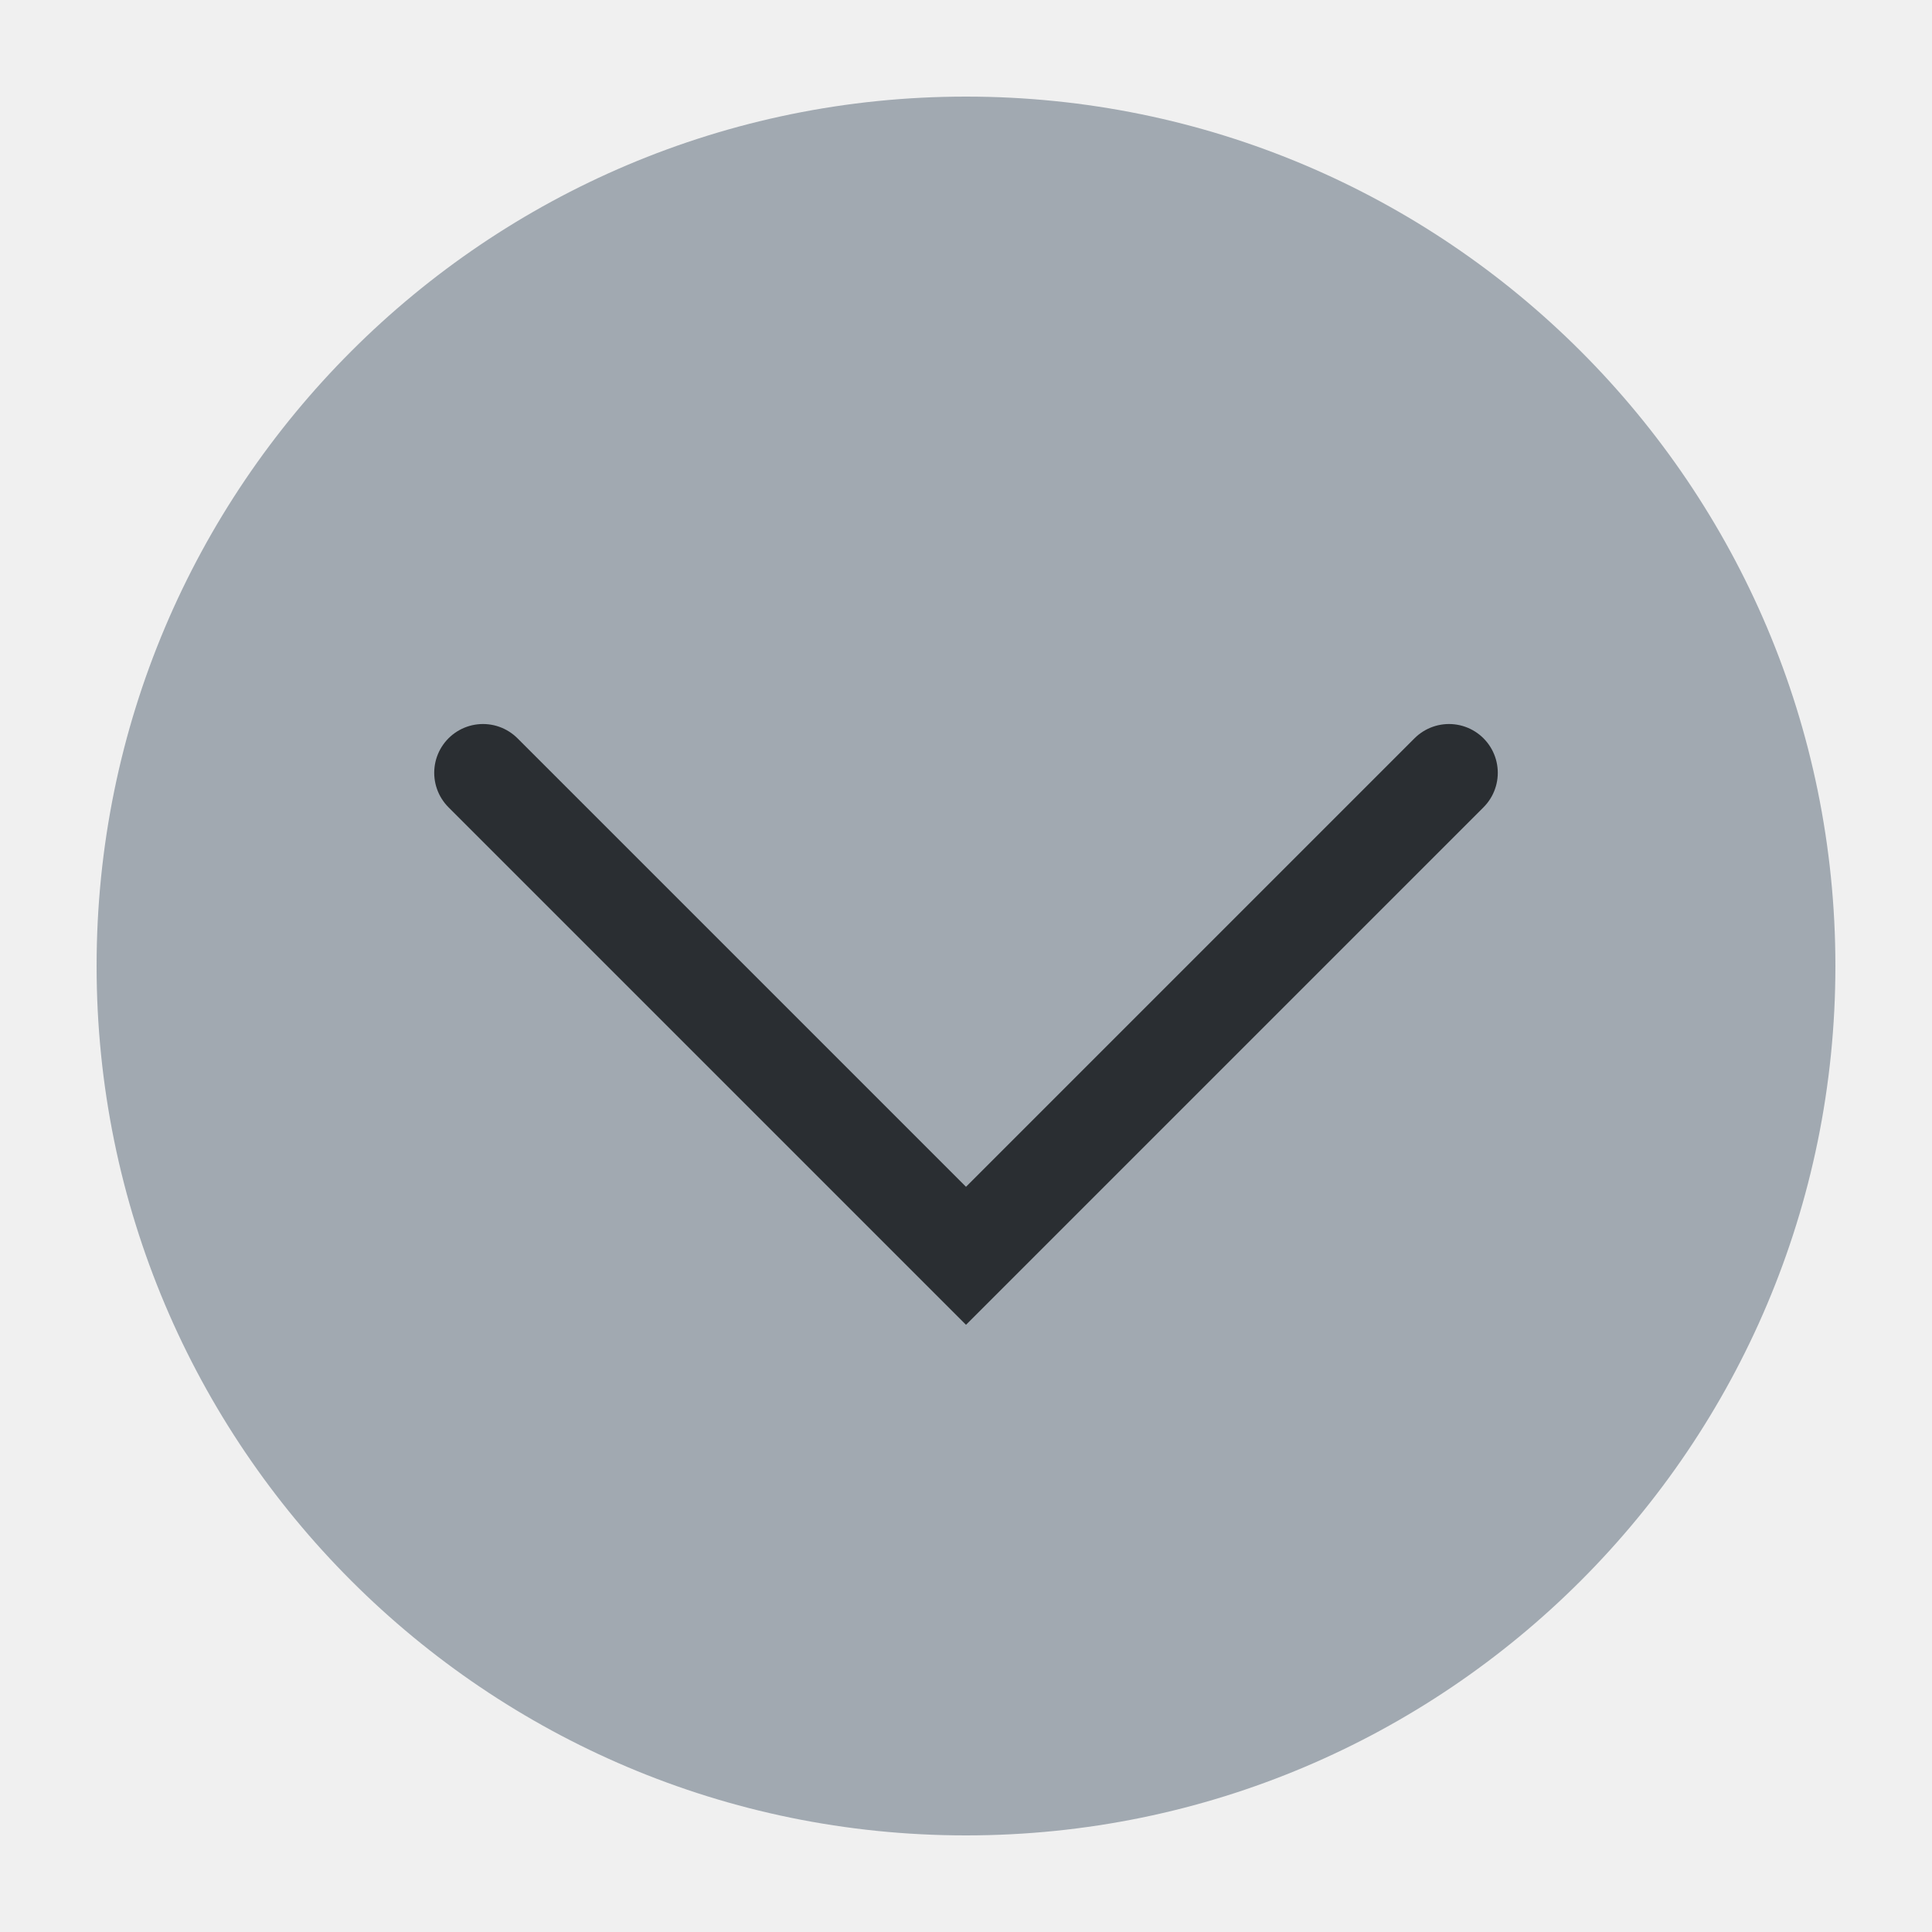
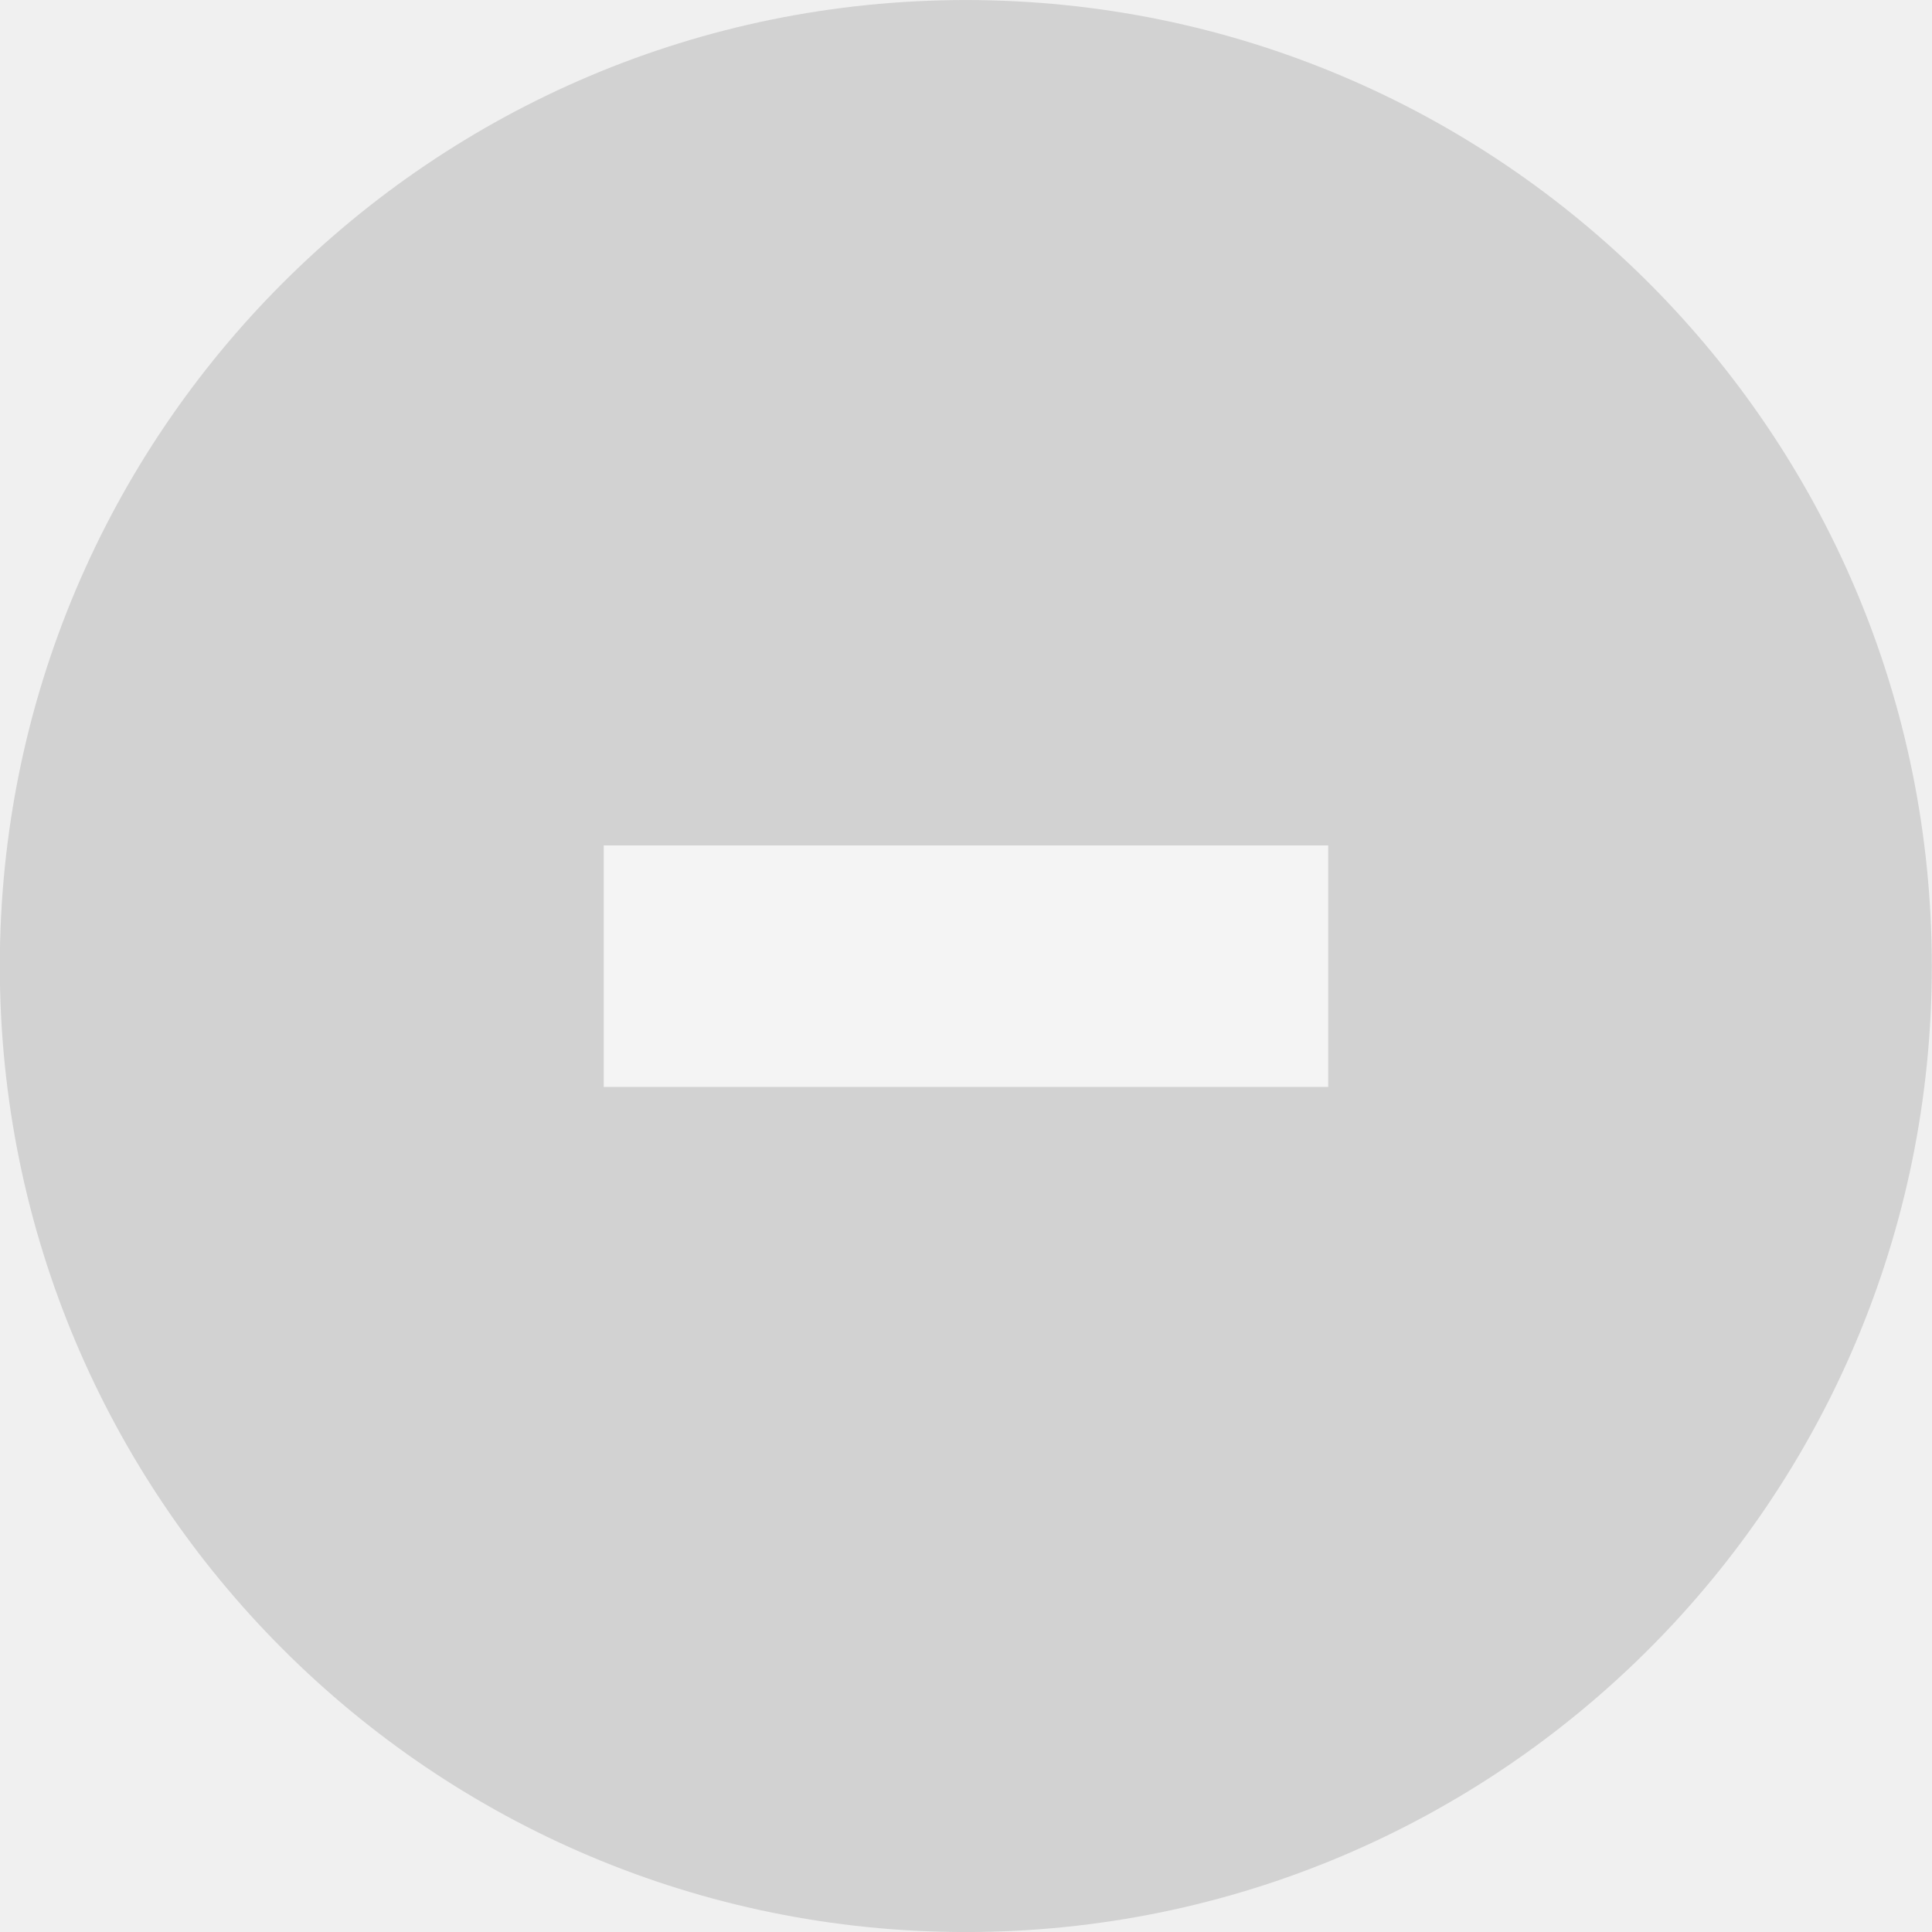
<svg xmlns="http://www.w3.org/2000/svg" viewBox="0 0 50 50" version="1.2" baseProfile="tiny">
  <defs>
</defs>
  <g fill="none" stroke="black" stroke-width="1" fill-rule="evenodd" stroke-linecap="square" stroke-linejoin="bevel">
-     <g fill="#a1a9b1" fill-opacity="1" stroke="none" transform="matrix(2.5,0,0,2.5,2.5,2.5)" font-family="Noto Sans" font-size="10" font-weight="400" font-style="normal">
-       <circle cx="9" cy="9" r="9" />
+     <g fill="#b2b2b2" fill-opacity="1" stroke="none" transform="matrix(3.125,0,0,3.125,-3953.13,-771.874)" font-family="Noto Sans" font-size="10" font-weight="400" font-style="normal" opacity="0.484">
+       <ellipse cx="1273" cy="255" rx="8" ry="8" />
    </g>
-     <g fill="none" stroke="#2a2e32" stroke-opacity="1" stroke-width="1.01" stroke-linecap="round" stroke-linejoin="miter" stroke-miterlimit="2" transform="matrix(2.5,0,0,2.5,2.5,2.5)" font-family="Noto Sans" font-size="10" font-weight="400" font-style="normal">
-       <polyline fill="none" vector-effect="none" points="4,7 9,12 14,7 " />
+     <g fill="#ffffff" fill-opacity="1" stroke="none" transform="matrix(3.125,0,0,3.125,-253.126,-3021.87)" font-family="Noto Sans" font-size="12" font-weight="400" font-style="normal" opacity="0.75">
+       <path vector-effect="none" fill-rule="nonzero" d="M86,974 L86,976 L92,976 L92,974 L86,974" />
+     </g>
+     <g fill="none" stroke="none" transform="matrix(3.125,0,0,3.125,-1512.5,580.118)" font-family="Noto Sans" font-size="10" font-weight="400" font-style="normal">
+       <rect x="484" y="-185.638" width="16" height="16" />
    </g>
    <g fill="none" stroke="#000000" stroke-opacity="1" stroke-width="1" stroke-linecap="square" stroke-linejoin="bevel" transform="matrix(1,0,0,1,0,0)" font-family="Noto Sans" font-size="10" font-weight="400" font-style="normal">
</g>
  </g>
</svg>
